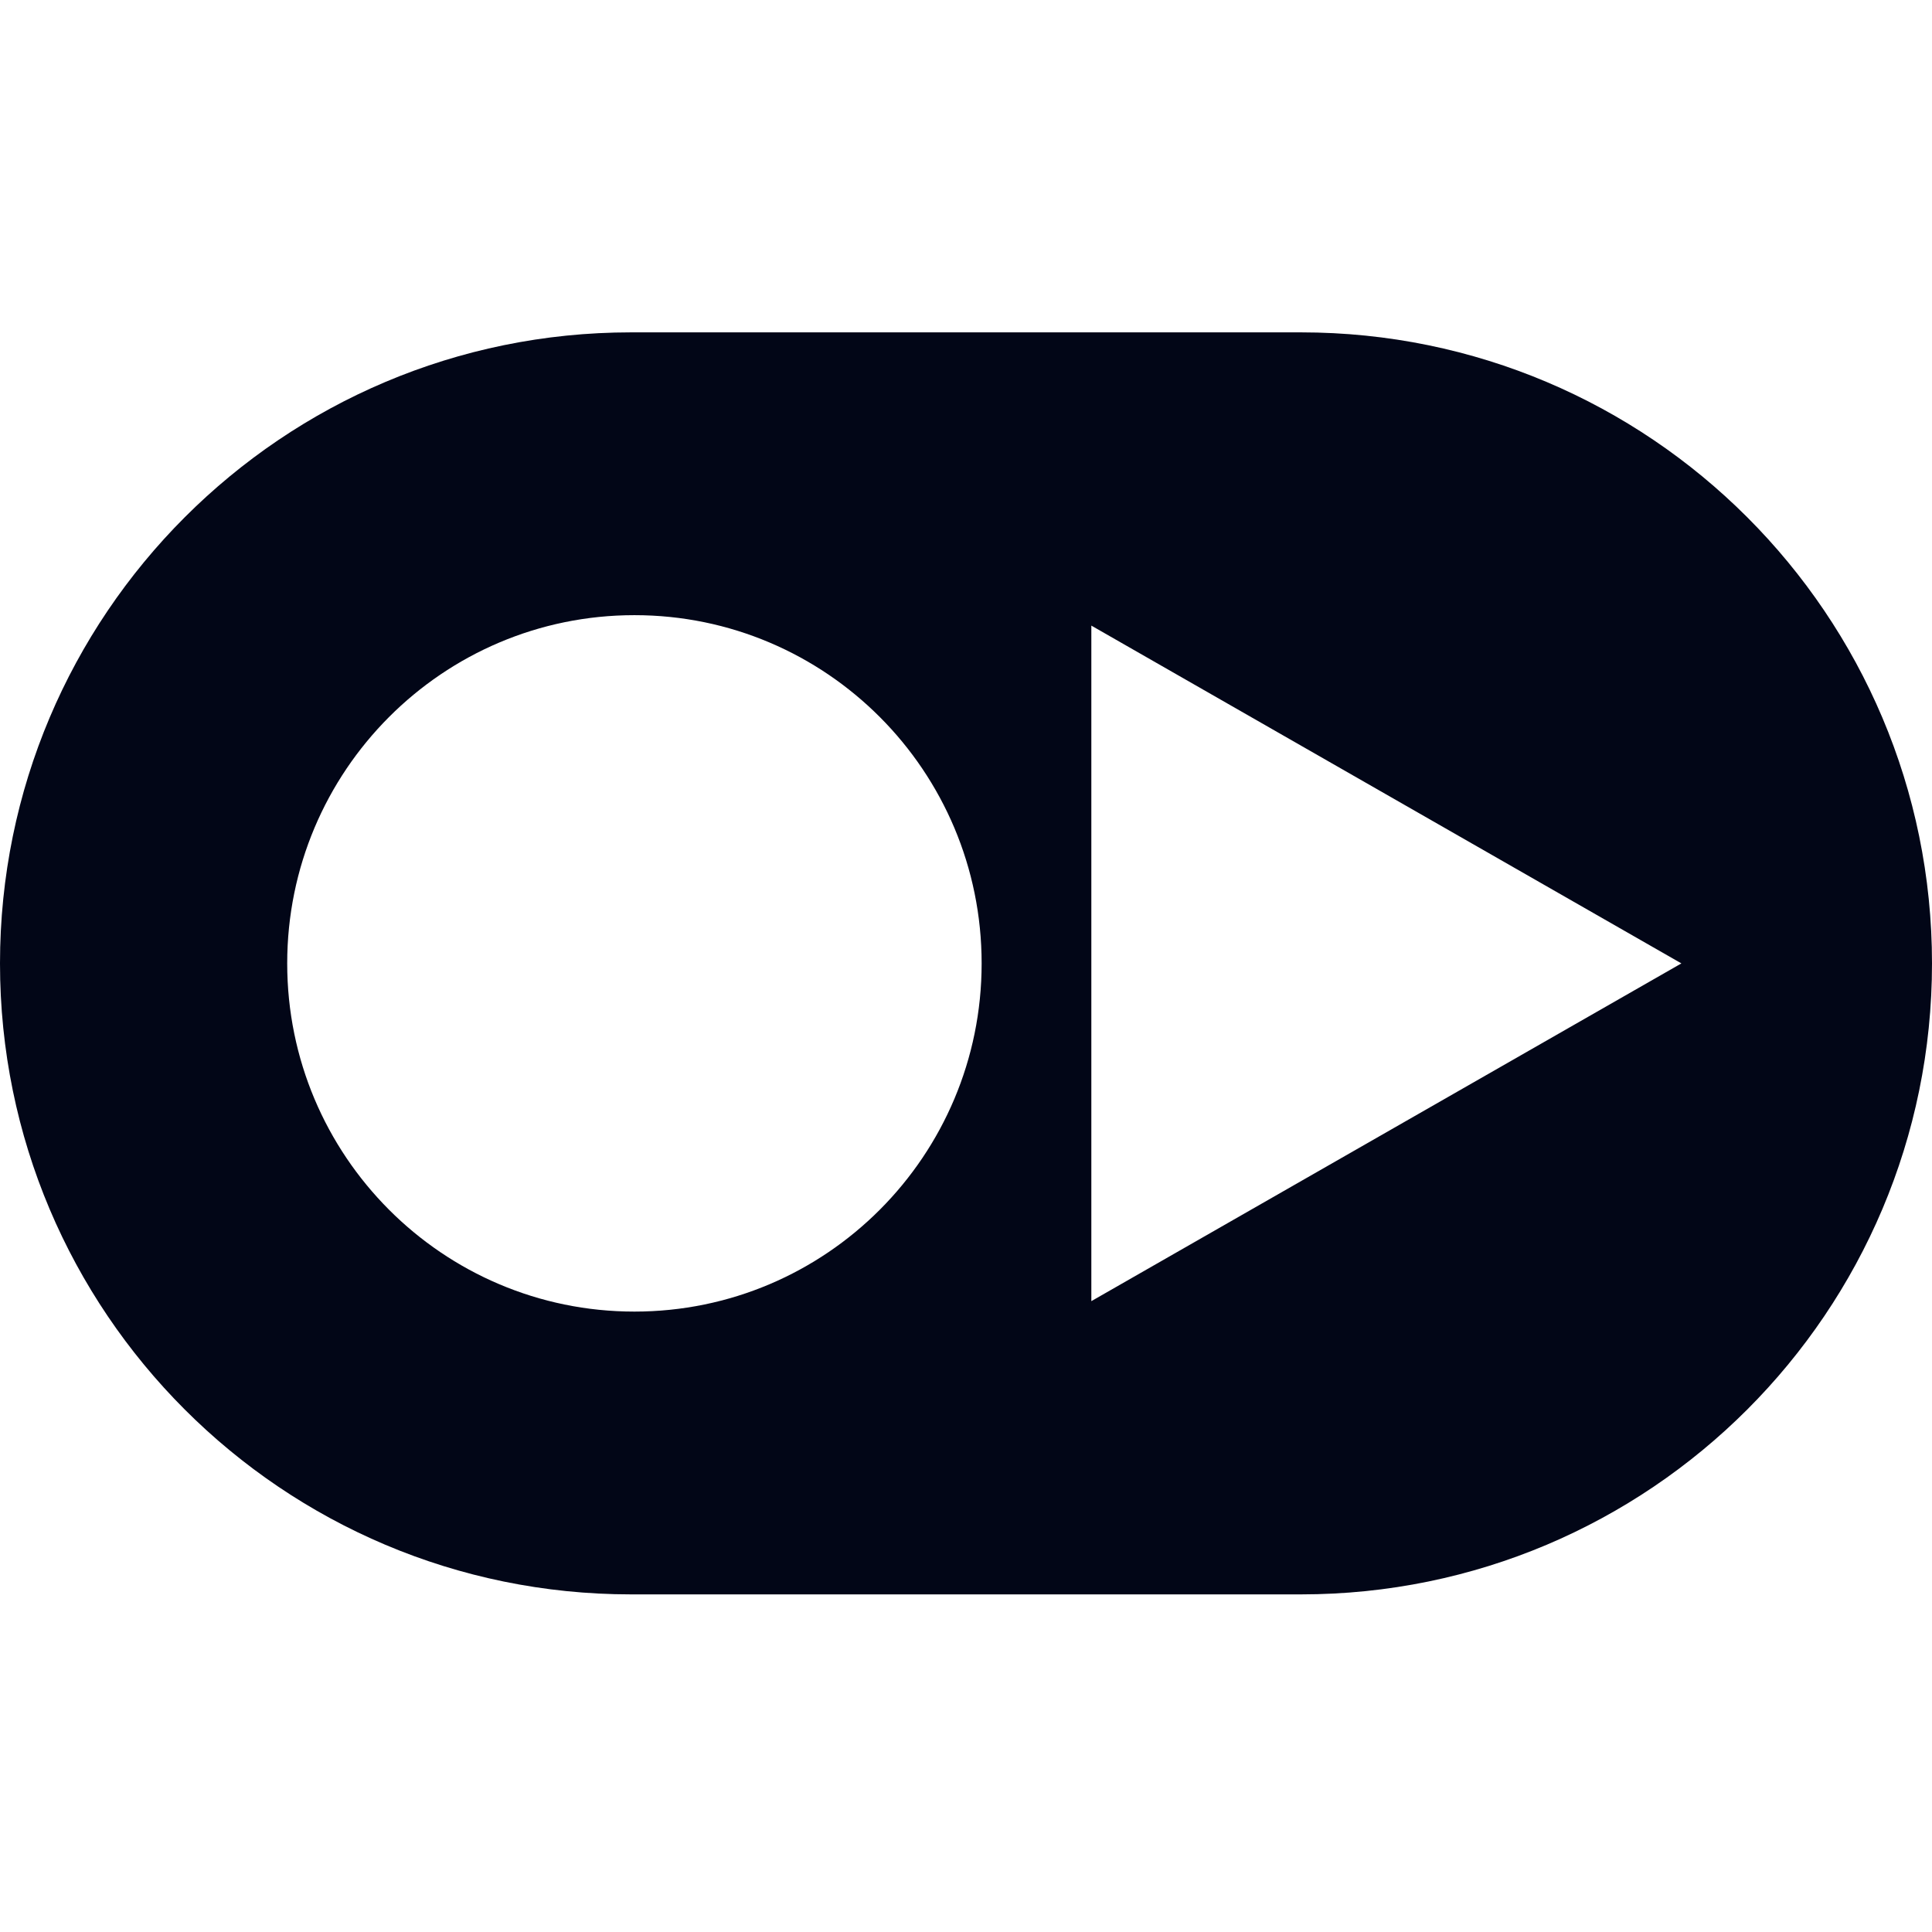
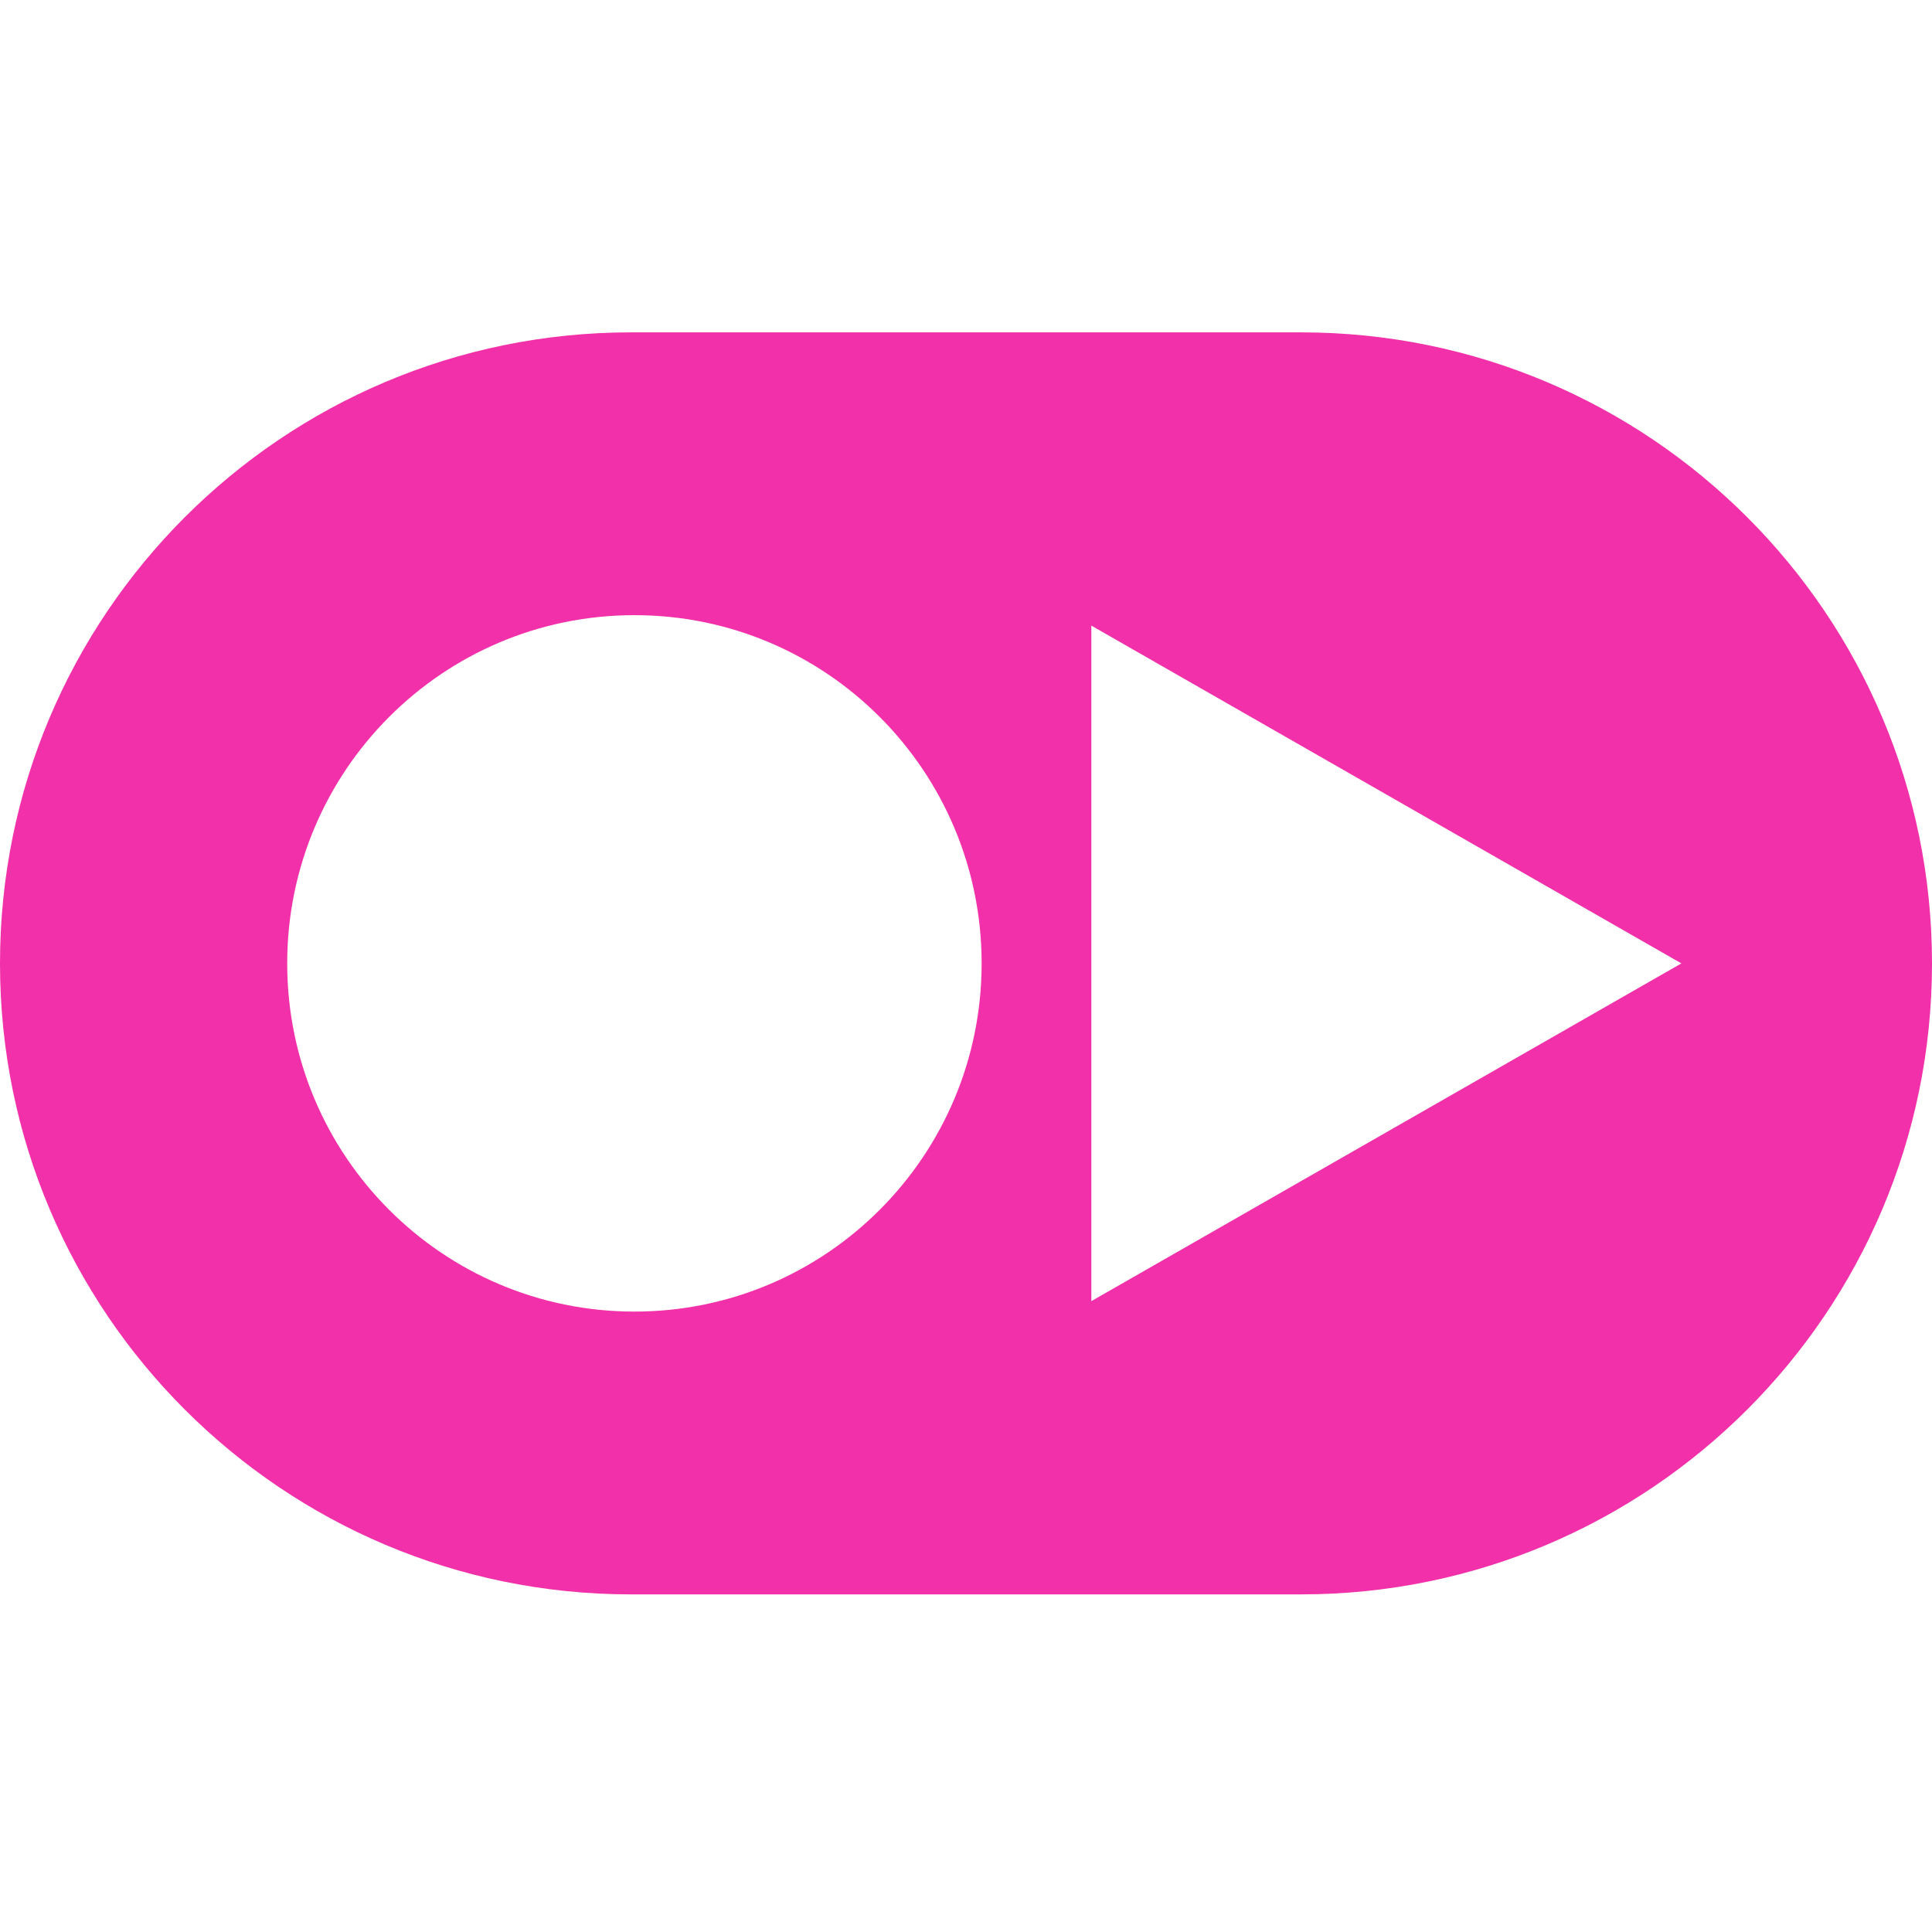
<svg xmlns="http://www.w3.org/2000/svg" width="32" height="32" viewBox="0 0 32 32" fill="none">
-   <path fill-rule="evenodd" clip-rule="evenodd" d="M0 15.957C0 10.185 4.679 5.505 10.451 5.505H21.549C27.321 5.505 32 10.185 32 15.957C32 21.729 27.321 26.408 21.549 26.408H10.451C4.679 26.408 0 21.729 0 15.957ZM16.259 15.957C16.259 19.142 13.684 21.724 10.508 21.724C7.332 21.724 4.757 19.142 4.757 15.957C4.757 12.771 7.332 10.189 10.508 10.189C13.684 10.189 16.259 12.771 16.259 15.957ZM18.076 21.551L27.849 15.957L18.076 10.362V21.551Z" fill="#020617" />
+   <path fill-rule="evenodd" clip-rule="evenodd" d="M0 15.957C0 10.185 4.679 5.505 10.451 5.505H21.549C27.321 5.505 32 10.185 32 15.957C32 21.729 27.321 26.408 21.549 26.408H10.451C4.679 26.408 0 21.729 0 15.957ZM16.259 15.957C16.259 19.142 13.684 21.724 10.508 21.724C7.332 21.724 4.757 19.142 4.757 15.957C4.757 12.771 7.332 10.189 10.508 10.189C13.684 10.189 16.259 12.771 16.259 15.957ZM18.076 21.551L27.849 15.957L18.076 10.362V21.551Z" fill="#F230AA" />
</svg>
